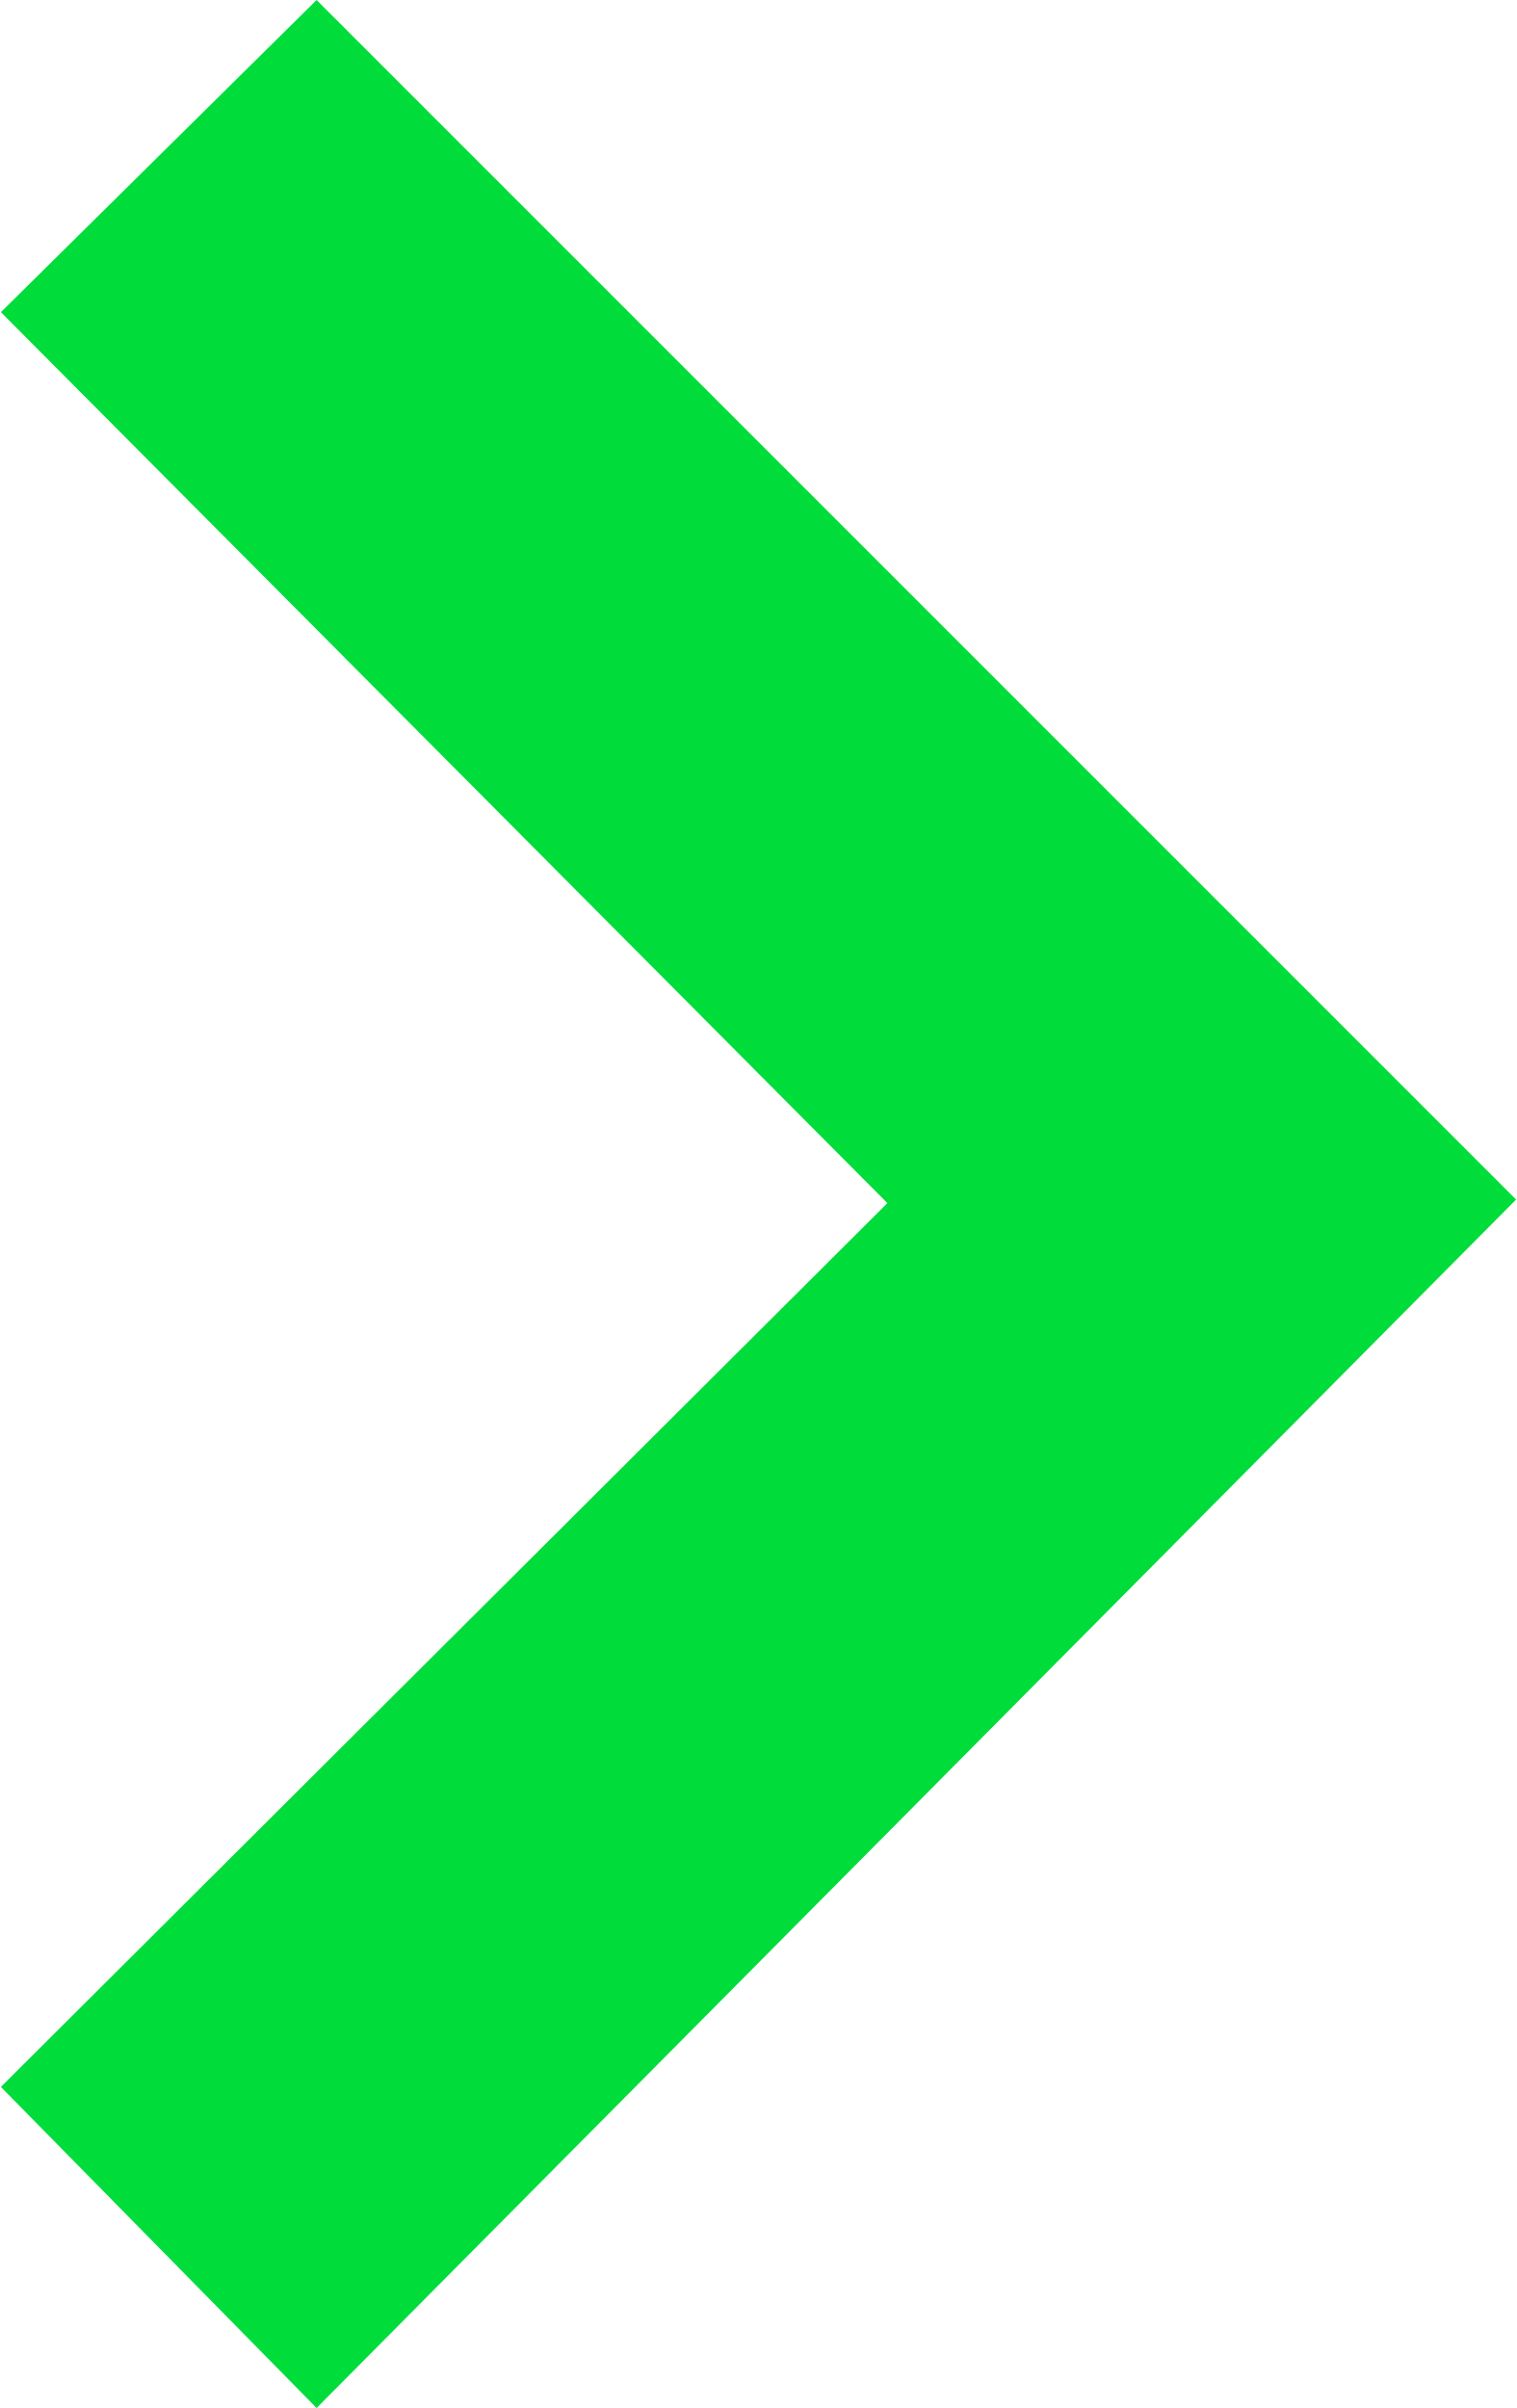
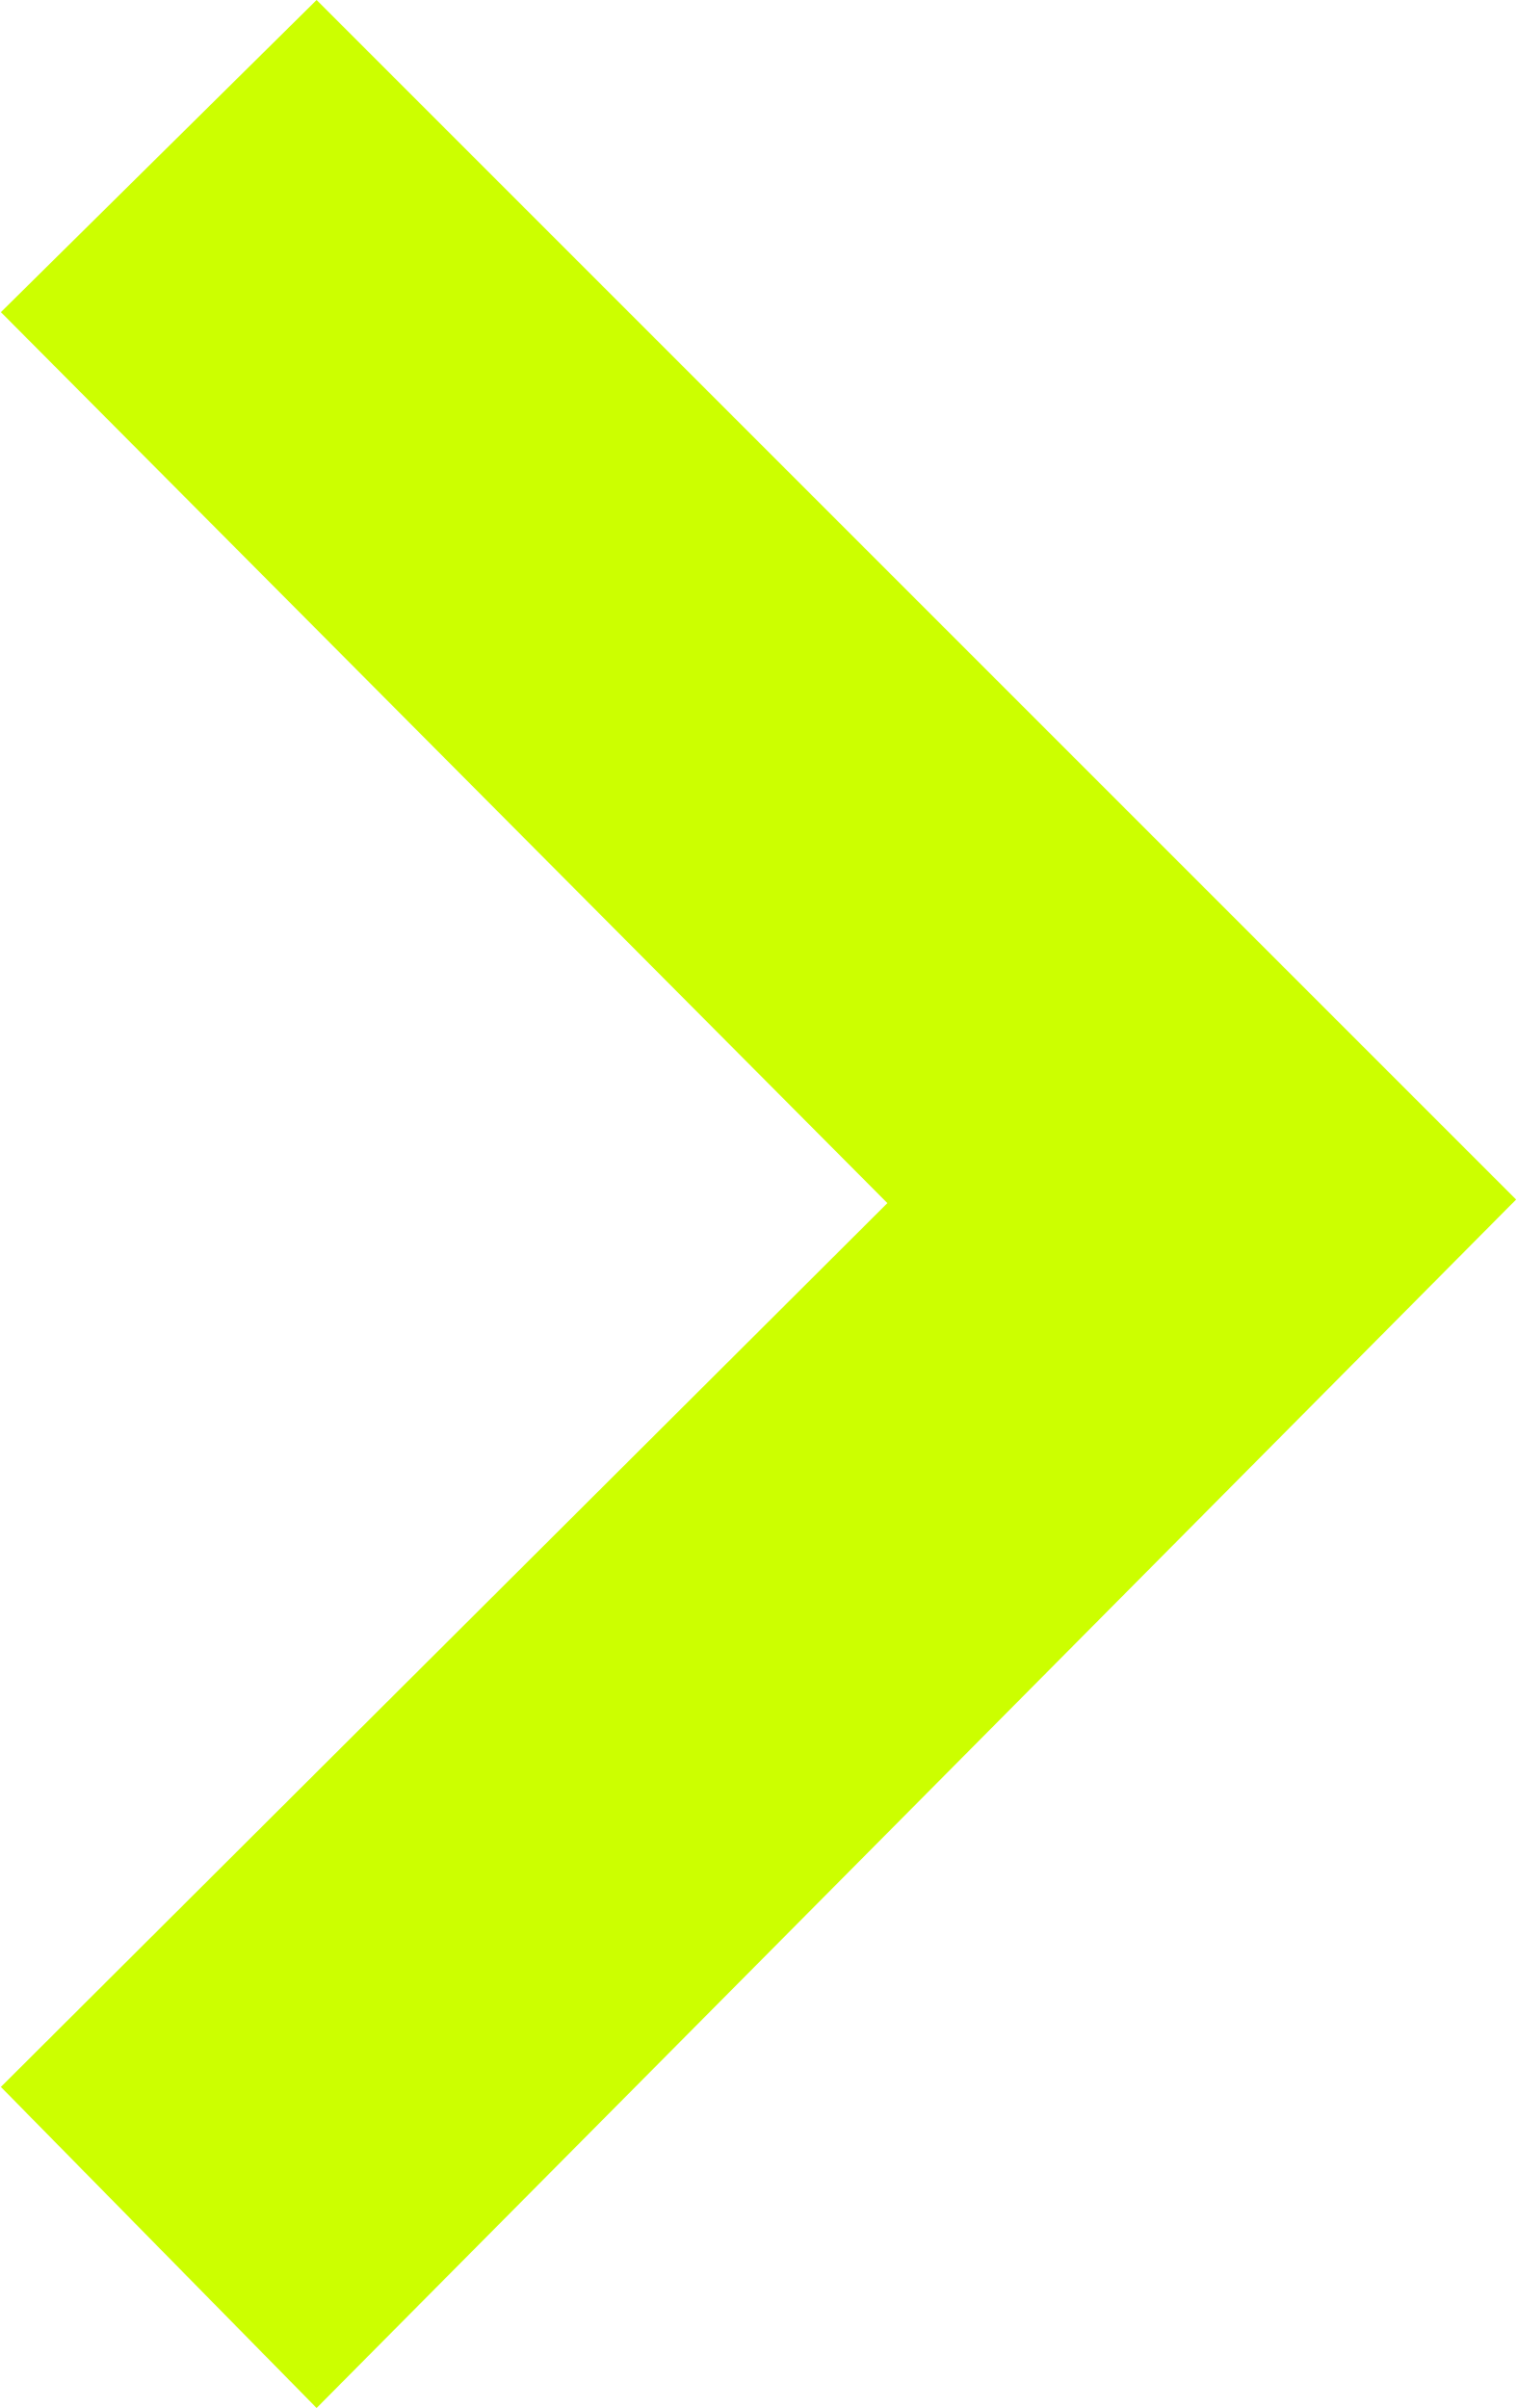
<svg xmlns="http://www.w3.org/2000/svg" version="1.1" id="Layer_1" x="0px" y="0px" width="17px" height="27px" viewBox="0 0 17 27" style="enable-background:new 0 0 17 27;" xml:space="preserve">
  <style type="text/css">
- 	.st0{fill:#00DD3B;}
+ 	.st0{fill:#ccff00;}
</style>
  <polygon class="st0" points="3.55,0 0.01,3.5 9.95,13.49 0.01,23.4 3.55,27 17,13.45 " />
</svg>
